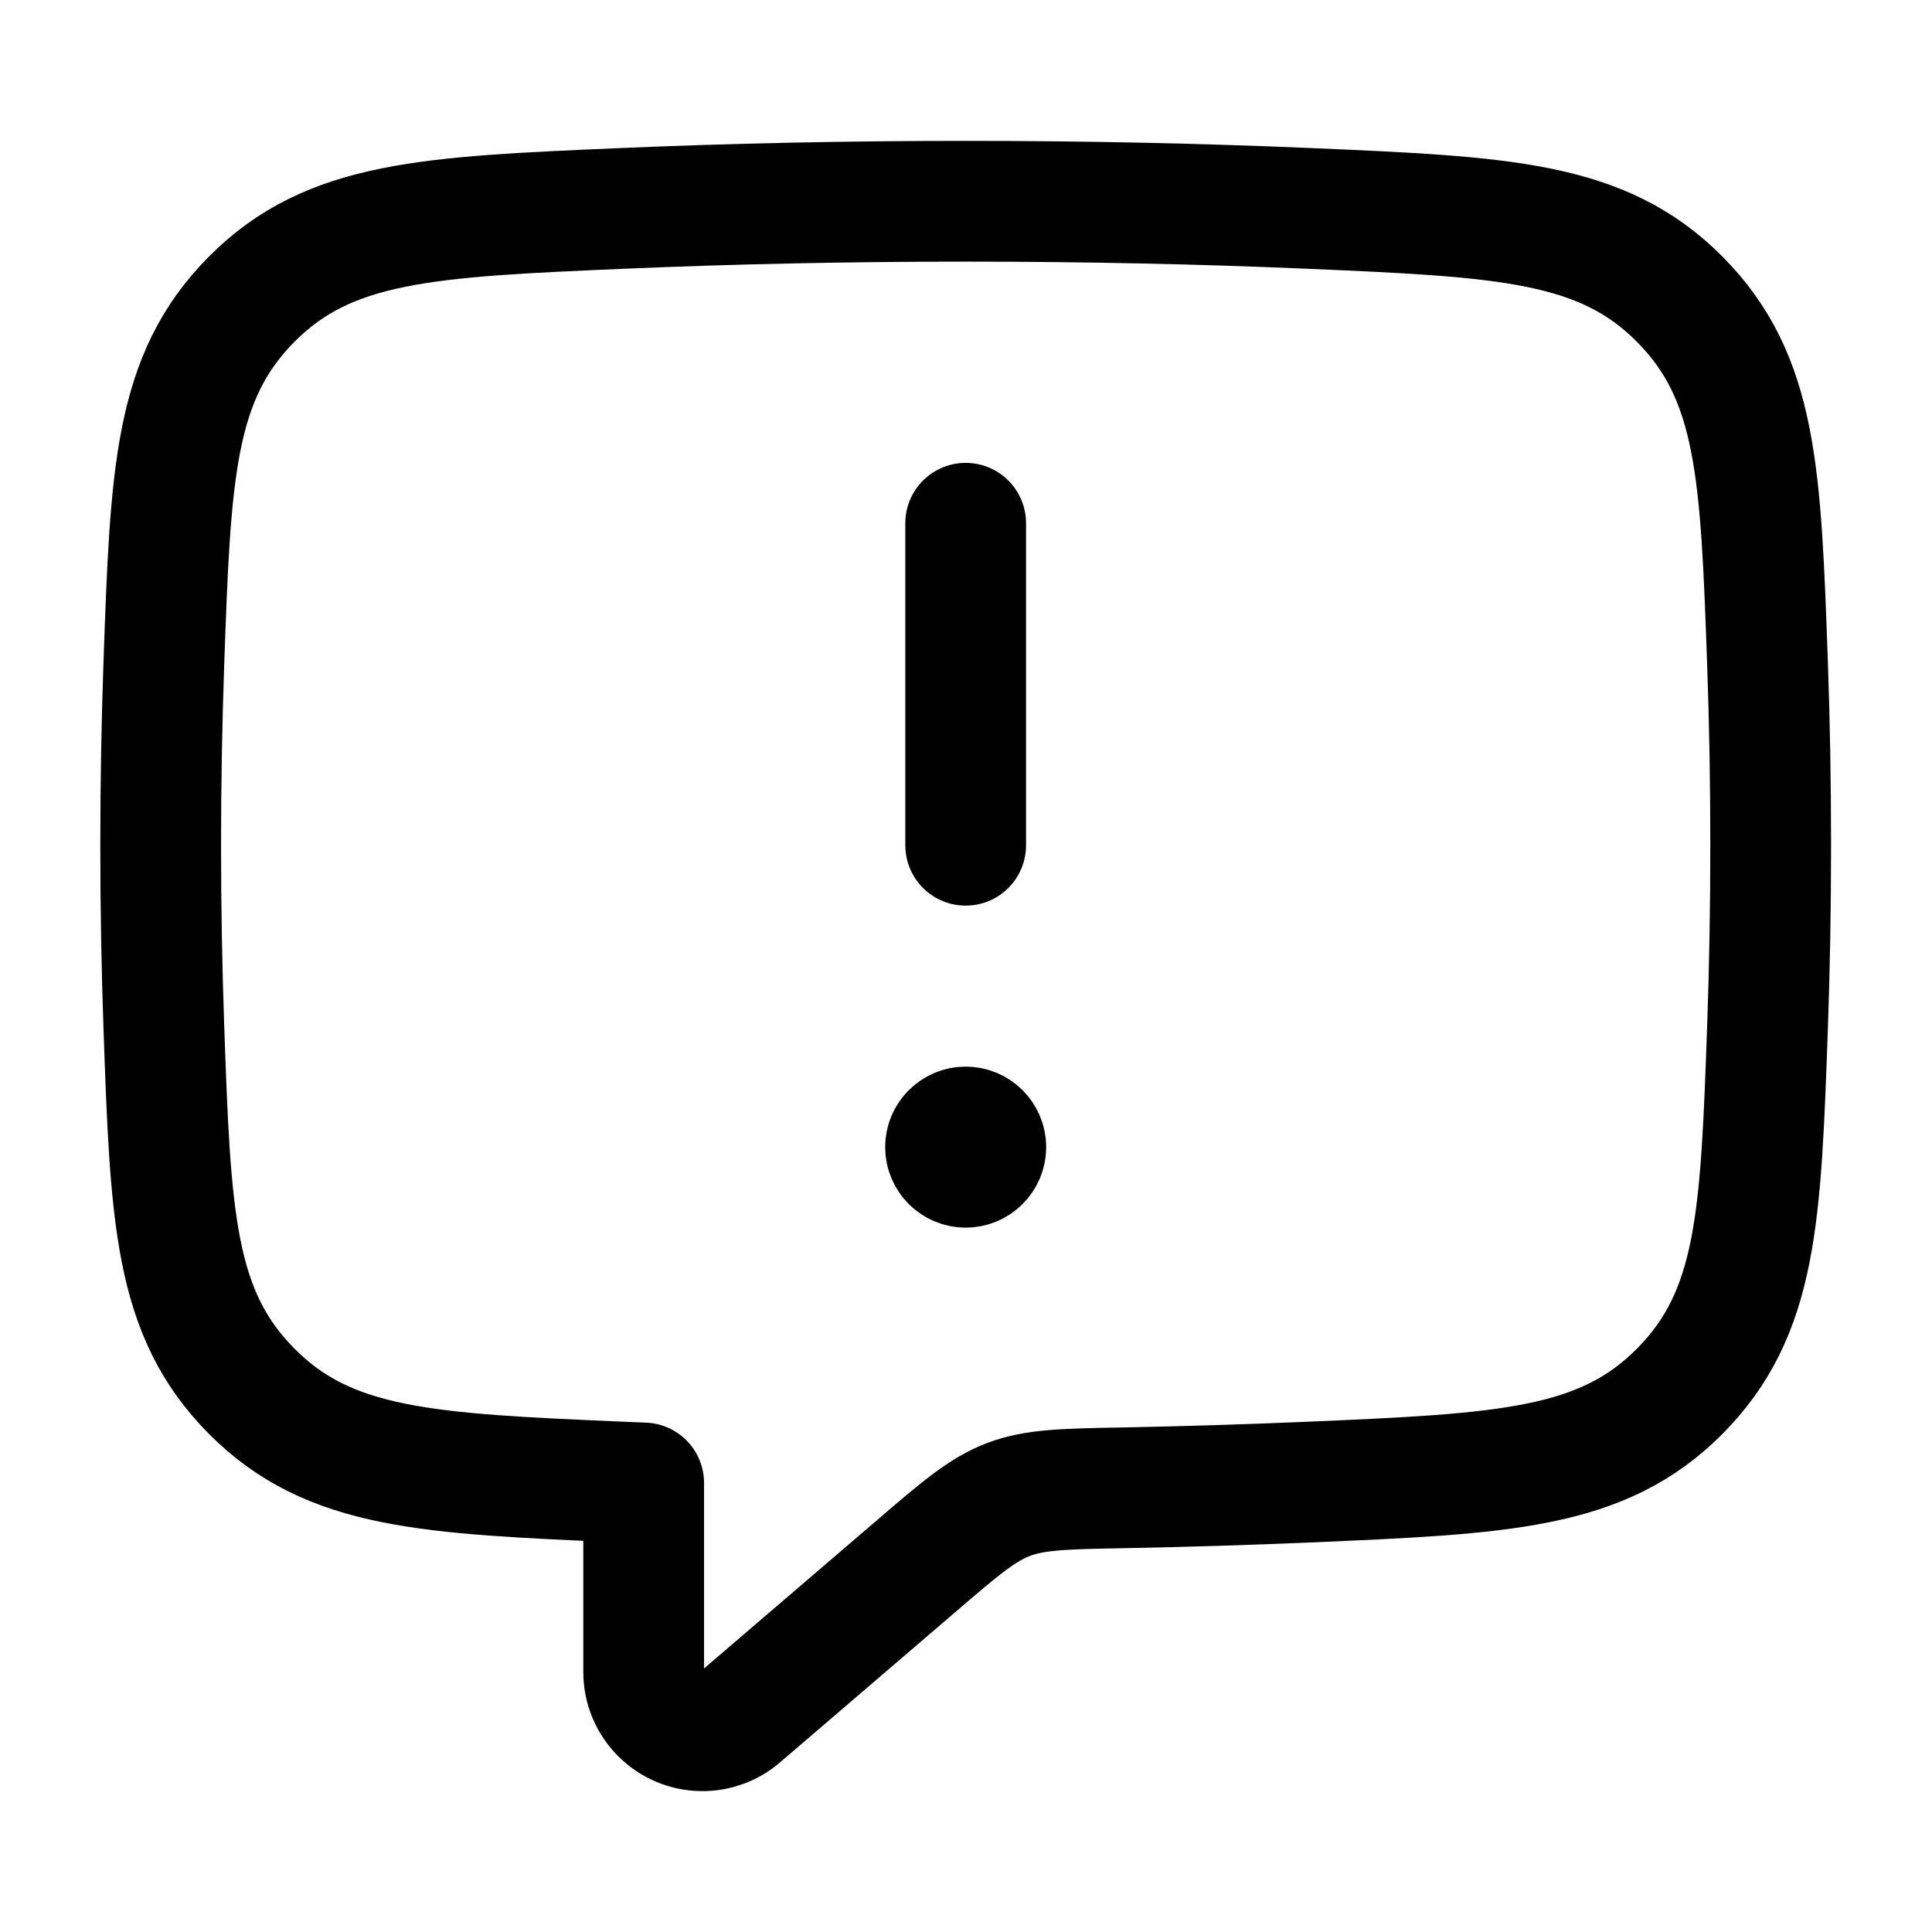
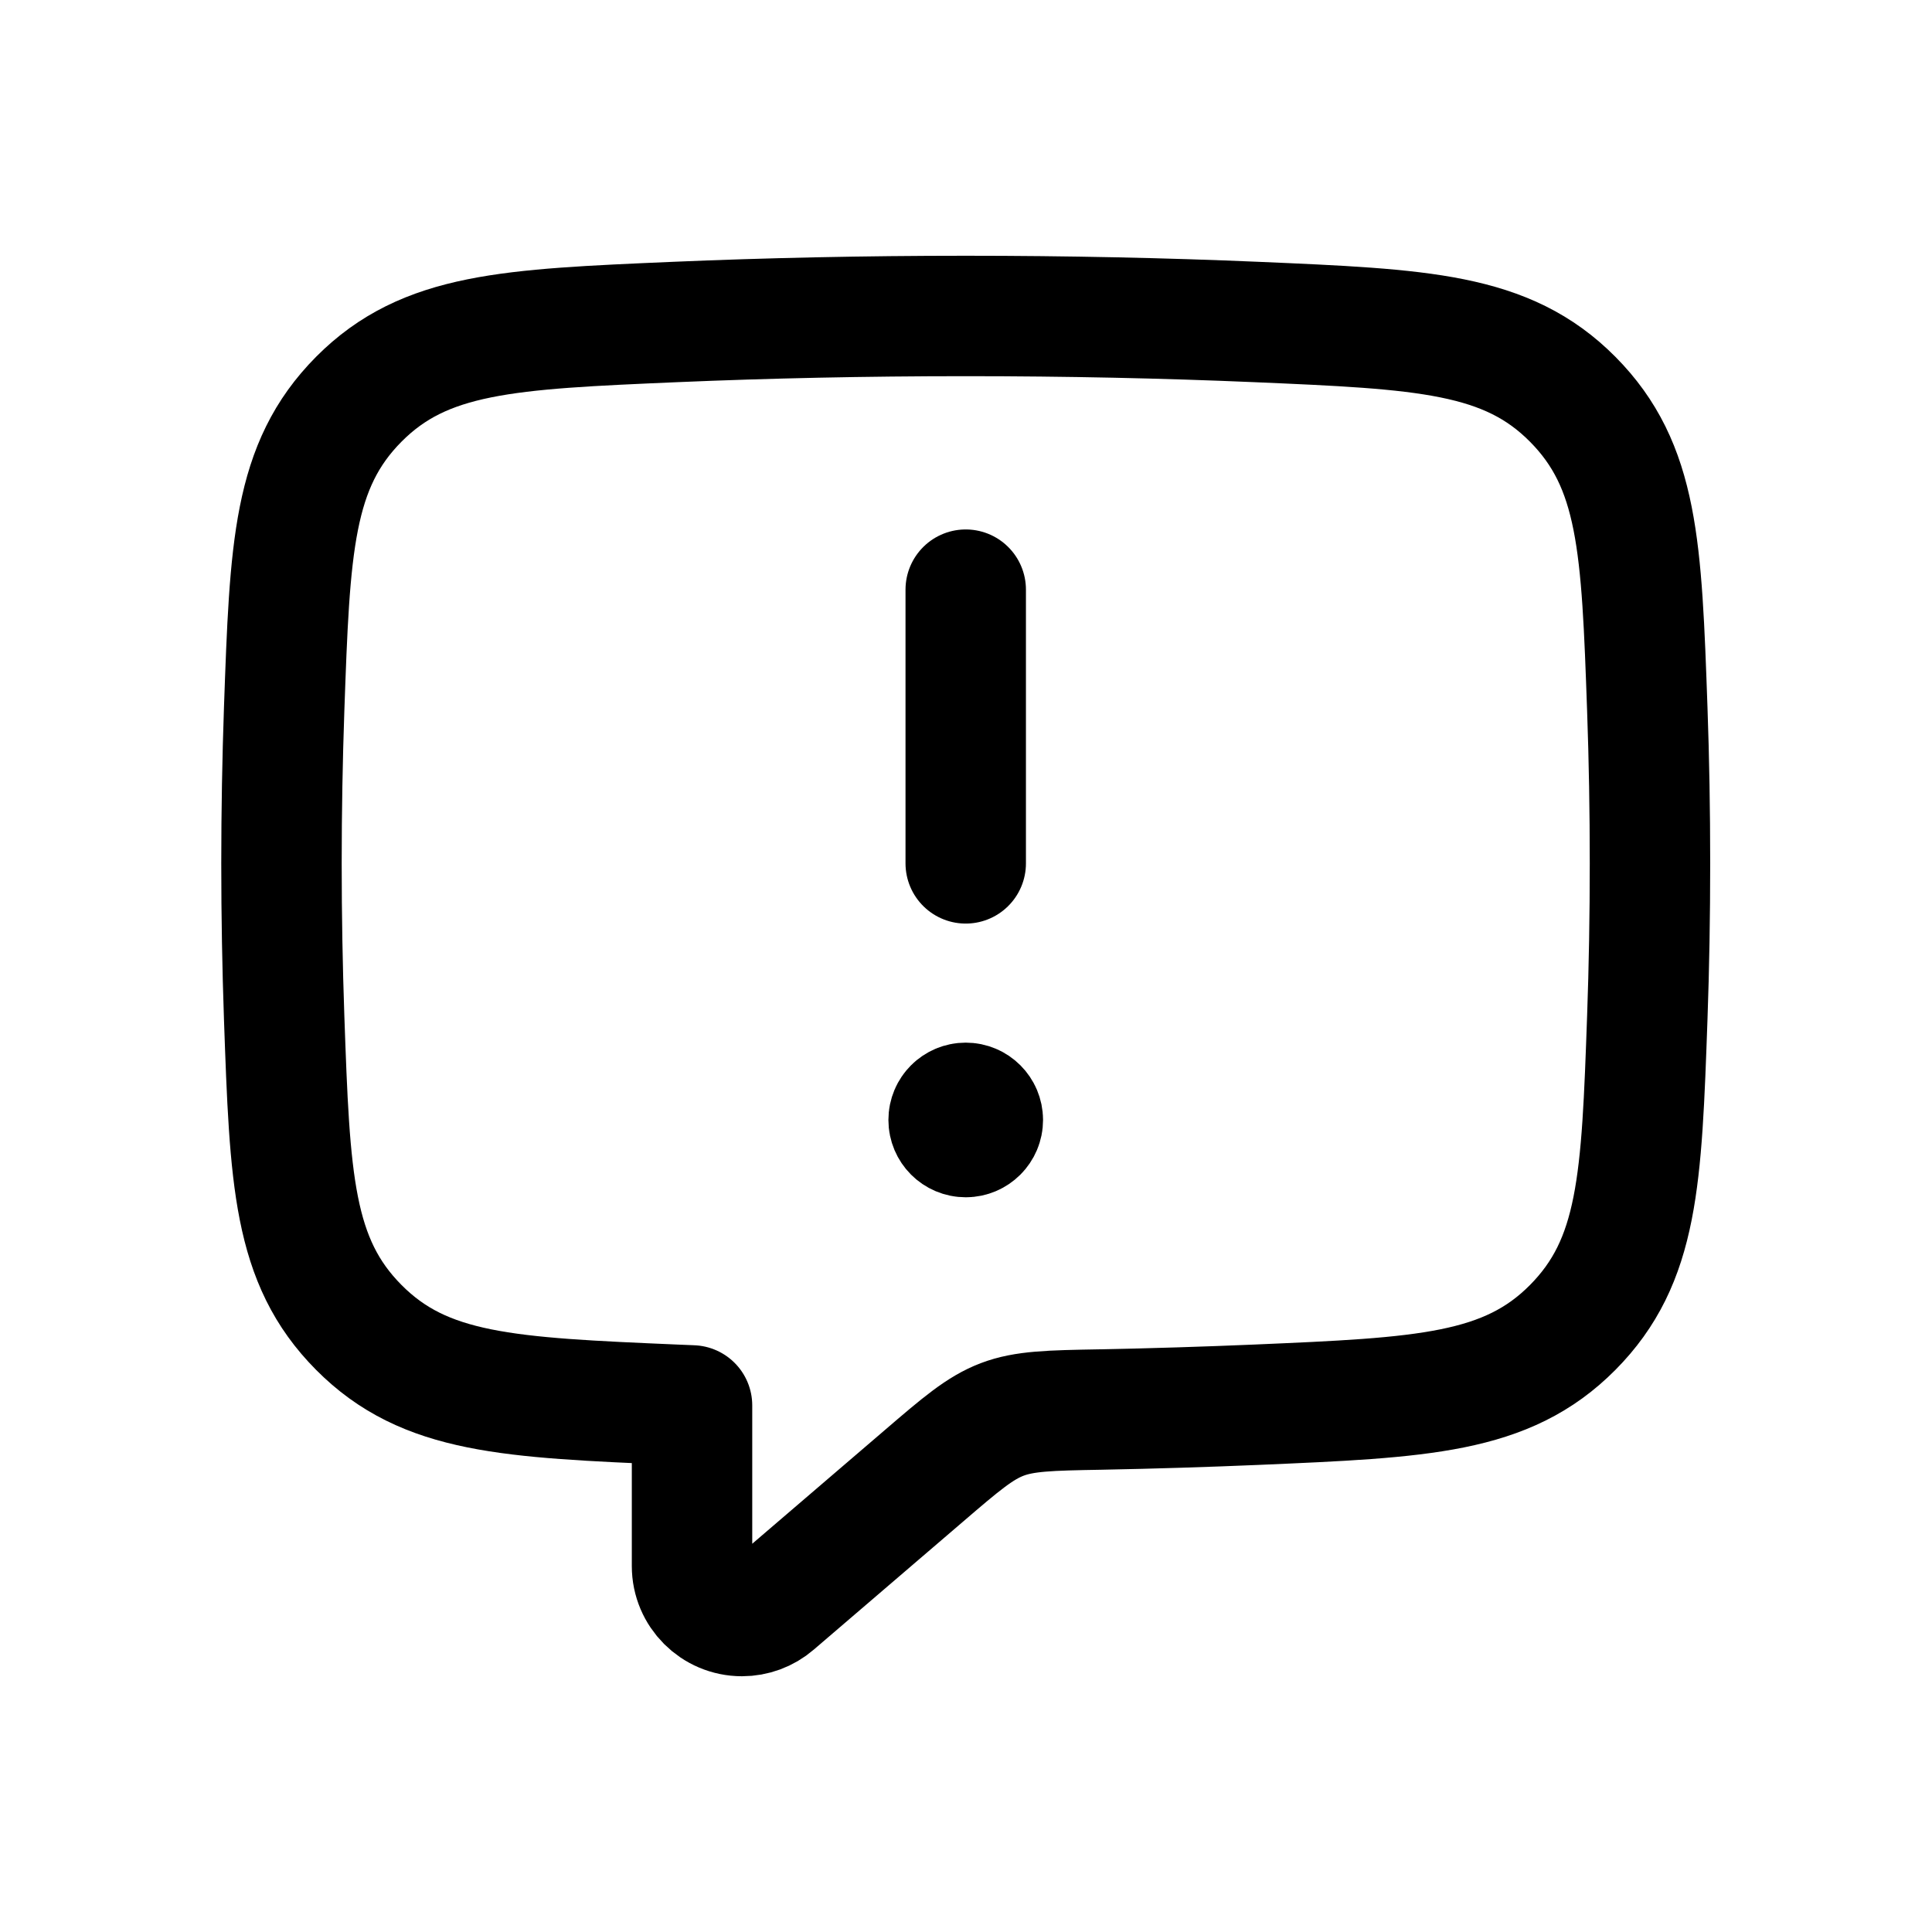
<svg xmlns="http://www.w3.org/2000/svg" width="24" height="24" viewBox="0 0 24 24" fill="none">
-   <path d="M1.996 10.5C1.996 9.729 2.01 8.977 2.035 8.25C2.119 5.877 2.161 4.69 3.126 3.717C4.092 2.745 5.312 2.693 7.752 2.588C9.091 2.531 10.517 2.5 11.996 2.5C13.475 2.5 14.901 2.531 16.24 2.588C18.68 2.693 19.901 2.745 20.866 3.717C21.831 4.69 21.873 5.877 21.957 8.25C21.983 8.977 21.996 9.729 21.996 10.5C21.996 11.271 21.983 12.023 21.957 12.75C21.873 15.123 21.831 16.31 20.866 17.283C19.901 18.255 18.68 18.307 16.24 18.412C15.506 18.443 14.746 18.467 13.965 18.482C13.224 18.495 12.854 18.503 12.528 18.627C12.203 18.751 11.928 18.985 11.381 19.455L9.201 21.324C9.069 21.438 8.9 21.5 8.726 21.5C8.323 21.5 7.996 21.173 7.996 20.77V18.422C7.915 18.419 7.833 18.415 7.752 18.412C5.312 18.307 4.092 18.255 3.126 17.282C2.161 16.31 2.119 15.123 2.035 12.75C2.01 12.023 1.996 11.271 1.996 10.5Z" stroke="currentColor" stroke-linecap="round" stroke-linejoin="round" stroke-width="1.5" />
-   <path d="M11.996 10.5V6.5" stroke="currentColor" stroke-linecap="round" stroke-linejoin="round" stroke-width="1.5" />
-   <path d="M12.121 14.25H11.996M12.246 14.25C12.246 14.388 12.134 14.5 11.996 14.5C11.858 14.5 11.746 14.388 11.746 14.25C11.746 14.112 11.858 14 11.996 14C12.134 14 12.246 14.112 12.246 14.25Z" stroke="currentColor" stroke-linecap="round" stroke-linejoin="round" stroke-width="1.5" />
+   <g transform="translate(12 12) scale(0.85) translate(-12 -12)">
+     <path d="M1.996 10.5C1.996 9.729 2.01 8.977 2.035 8.25C2.119 5.877 2.161 4.69 3.126 3.717C4.092 2.745 5.312 2.693 7.752 2.588C9.091 2.531 10.517 2.5 11.996 2.5C13.475 2.5 14.901 2.531 16.24 2.588C18.68 2.693 19.901 2.745 20.866 3.717C21.831 4.69 21.873 5.877 21.957 8.25C21.983 8.977 21.996 9.729 21.996 10.5C21.996 11.271 21.983 12.023 21.957 12.75C21.873 15.123 21.831 16.31 20.866 17.283C19.901 18.255 18.68 18.307 16.24 18.412C15.506 18.443 14.746 18.467 13.965 18.482C13.224 18.495 12.854 18.503 12.528 18.627C12.203 18.751 11.928 18.985 11.381 19.455L9.201 21.324C9.069 21.438 8.9 21.5 8.726 21.5C8.323 21.5 7.996 21.173 7.996 20.77V18.422C7.915 18.419 7.833 18.415 7.752 18.412C5.312 18.307 4.092 18.255 3.126 17.282C2.161 16.31 2.119 15.123 2.035 12.75C2.01 12.023 1.996 11.271 1.996 10.5Z" stroke="currentColor" stroke-linecap="round" stroke-linejoin="round" stroke-width="1.76" />
+     <path d="M11.996 10.5V6.5" stroke="currentColor" stroke-linecap="round" stroke-linejoin="round" stroke-width="1.76" />
+     <path d="M12.121 14.25H11.996M12.246 14.25C12.246 14.388 12.134 14.5 11.996 14.5C11.858 14.5 11.746 14.388 11.746 14.25C11.746 14.112 11.858 14 11.996 14C12.134 14 12.246 14.112 12.246 14.25Z" stroke="currentColor" stroke-linecap="round" stroke-linejoin="round" stroke-width="1.76" />
+   </g>
</svg>
